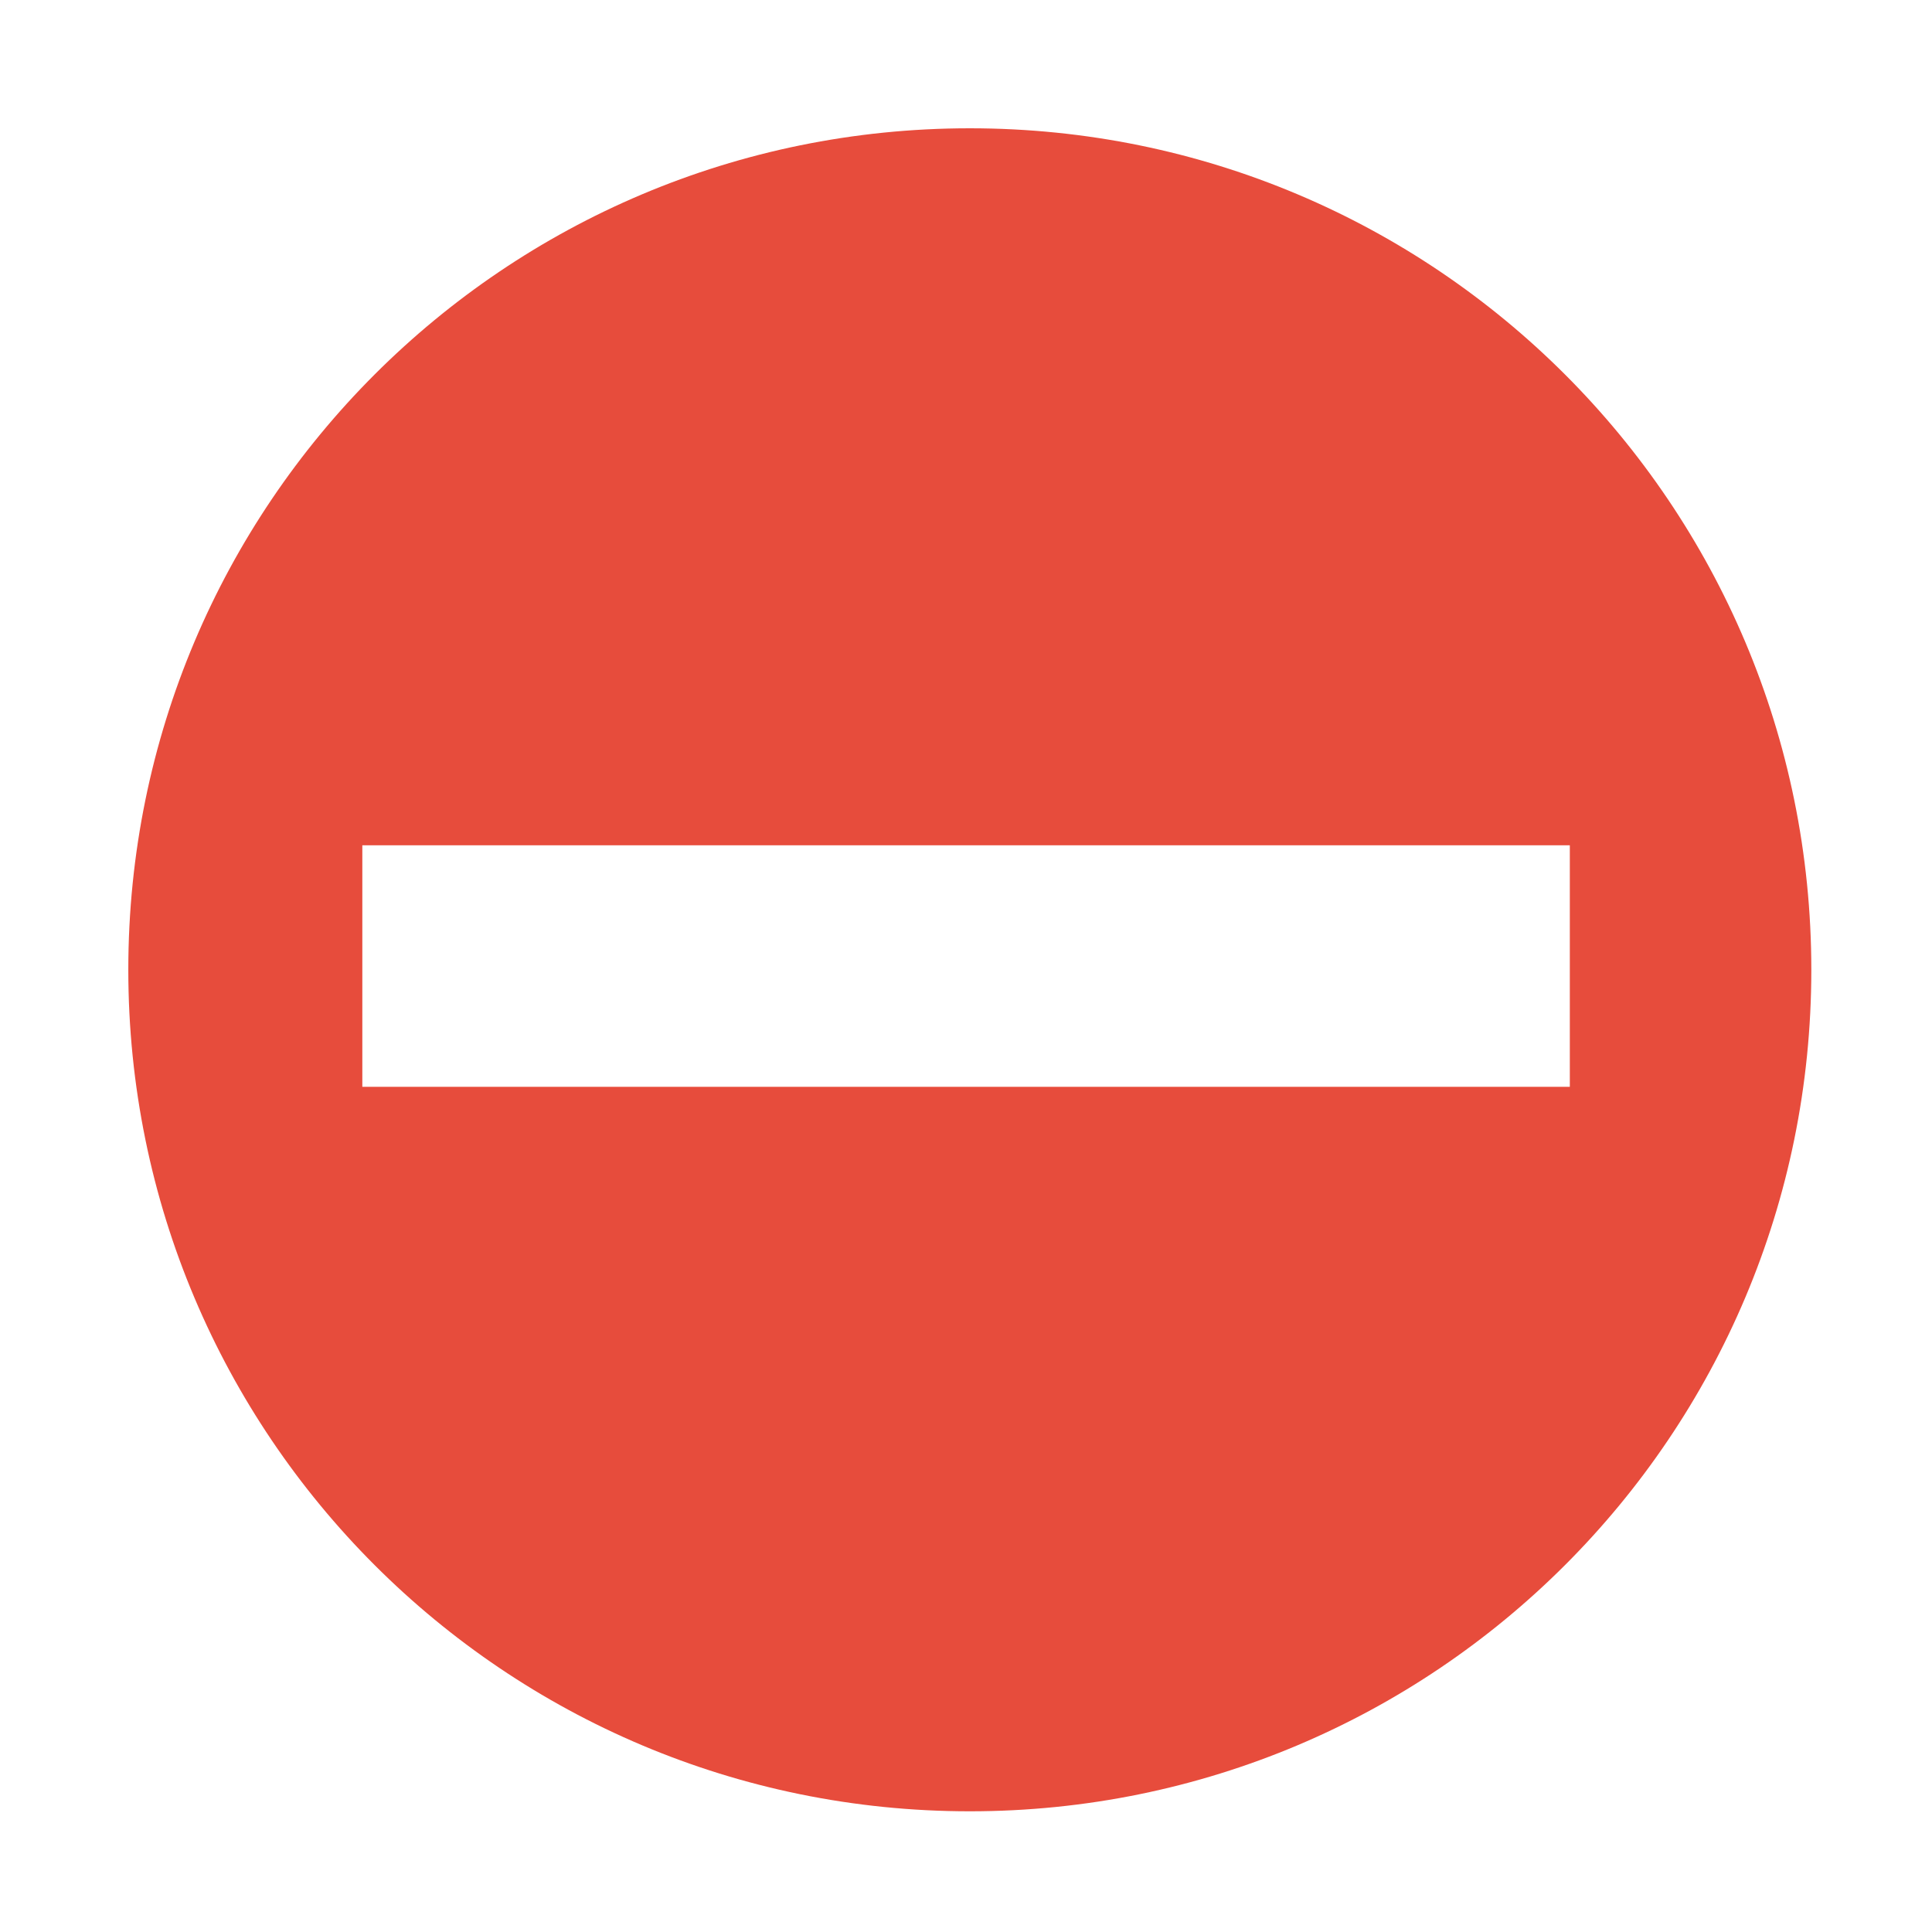
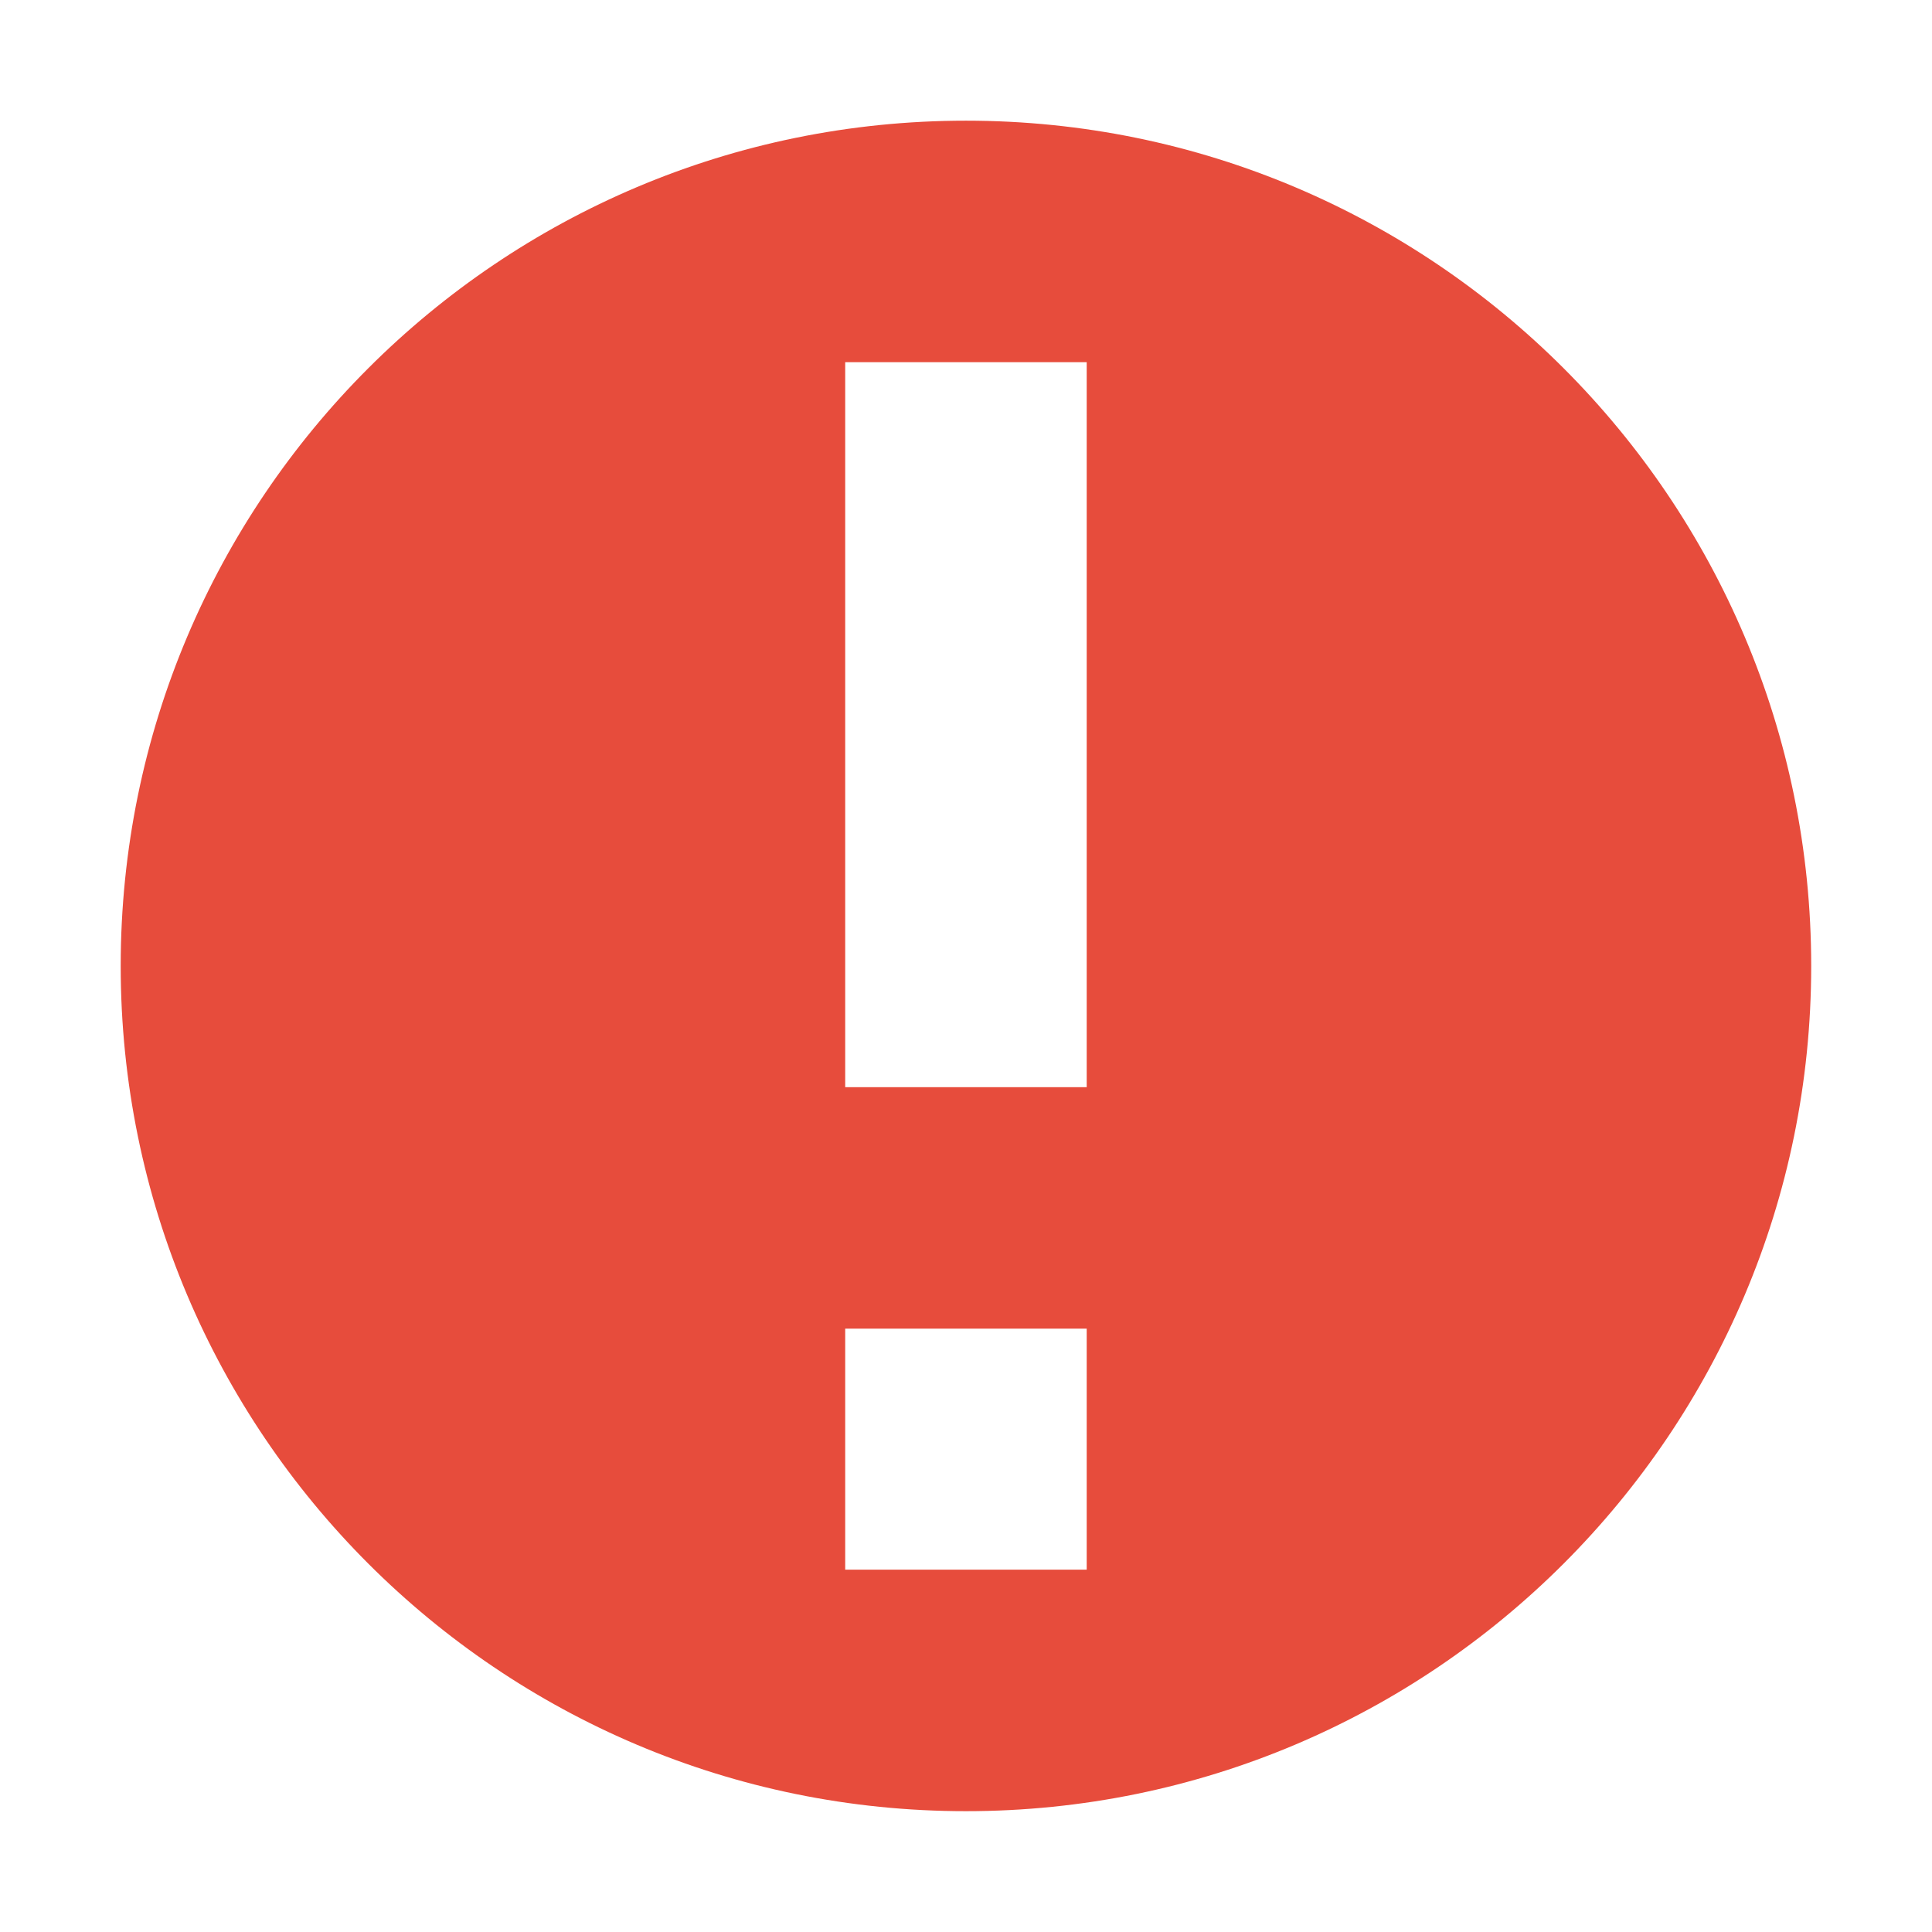
<svg xmlns="http://www.w3.org/2000/svg" xmlns:ns1="http://www.openswatchbook.org/uri/2009/osb" height="16" id="svg7384" style="enable-background:new" version="1.1" width="16">
  <defs id="defs7386">
    <linearGradient id="linearGradient5606" ns1:paint="solid">
      <stop id="stop5608" offset="0" style="stop-color:#000000;stop-opacity:1;" />
    </linearGradient>
-     <filter color-interpolation-filters="sRGB" id="filter7554">
+     <filter id="filter7554" style="color-interpolation-filters:sRGB">
      <feBlend id="feBlend7556" in2="BackgroundImage" mode="darken" />
    </filter>
  </defs>
-   <g id="layer9" style="display:inline" transform="translate(-505.0004,230.7534)">
-     <path d="m 513.032,-229.691 c -3.853,0 -6.969,3.115 -6.969,6.969 0,3.853 3.115,6.969 6.969,6.969 3.853,0 6.969,-3.115 6.969,-6.969 0,-3.853 -3.115,-6.969 -6.969,-6.969 z m -5.031,5.938 10,0 0,2 -10,0 z" id="path10839-3" style="text-indent:0;text-transform:none;block-progression:tb;color:#555555;fill:#e74c3c;fill-opacity:1;stroke:none;enable-background:new" />
+   <g id="layer9" style="display:inline" transform="translate(-505.0004,235.0034)">
+     <g id="g10804" style="color:#bebebe;display:inline;visibility:visible;fill:none;stroke:none;stroke-width:1.781;marker:none" transform="translate(465.0004,-753.0034)">
+       
+     </g>
+     <path class="error" d="m 513,-234.004 c -3.866,0 -7,3.134 -7,7 0,3.866 3.134,7 7,7 3.866,0 7,-3.134 7,-7 0,-3.866 -3.134,-7 -7,-7 z m -1,2 2,0 0,6.004 -2,0 0,-6.004 z m 0,8.004 2,0 0,1.996 -2,0 0,-1.996 z" id="path10808" style="fill:#e74c3c;fill-opacity:1;stroke:none" />
  </g>
-   <g id="layer10" style="display:inline;filter:url(#filter7554)" transform="translate(-505.0004,230.7534)" />
-   <g id="layer1" style="display:inline" transform="translate(-264.0002,-386.2466)" />
-   <g id="layer14" style="display:inline" transform="translate(-505.0004,230.7534)" />
-   <g id="layer15" style="display:inline" transform="translate(-505.0004,230.7534)" />
-   <g id="g71291" style="display:inline" transform="translate(-505.0004,230.7534)" />
-   <g id="layer2" style="display:inline" transform="translate(-264.0002,-236.2466)" />
-   <g id="g6058" style="display:inline" transform="translate(-264.0002,-236.2466)" />
-   <g id="layer12" style="display:inline" transform="translate(-505.0004,230.7534)" />
+   <g id="layer10" style="display:inline;filter:url(#filter7554)" transform="translate(-505.0004,235.0034)" />
+   <g id="layer1" style="display:inline" transform="translate(-264.0002,-381.9966)" />
+   <g id="layer14" style="display:inline" transform="translate(-505.0004,235.0034)" />
+   <g id="layer15" style="display:inline" transform="translate(-505.0004,235.0034)" />
+   <g id="g71291" style="display:inline" transform="translate(-505.0004,235.0034)" />
+   <g id="layer2" style="display:inline" transform="translate(-264.0002,-231.9966)" />
+   <g id="g6058" style="display:inline" transform="translate(-264.0002,-231.9966)" />
+   <g id="layer12" style="display:inline" transform="translate(-505.0004,235.0034)" />
</svg>
